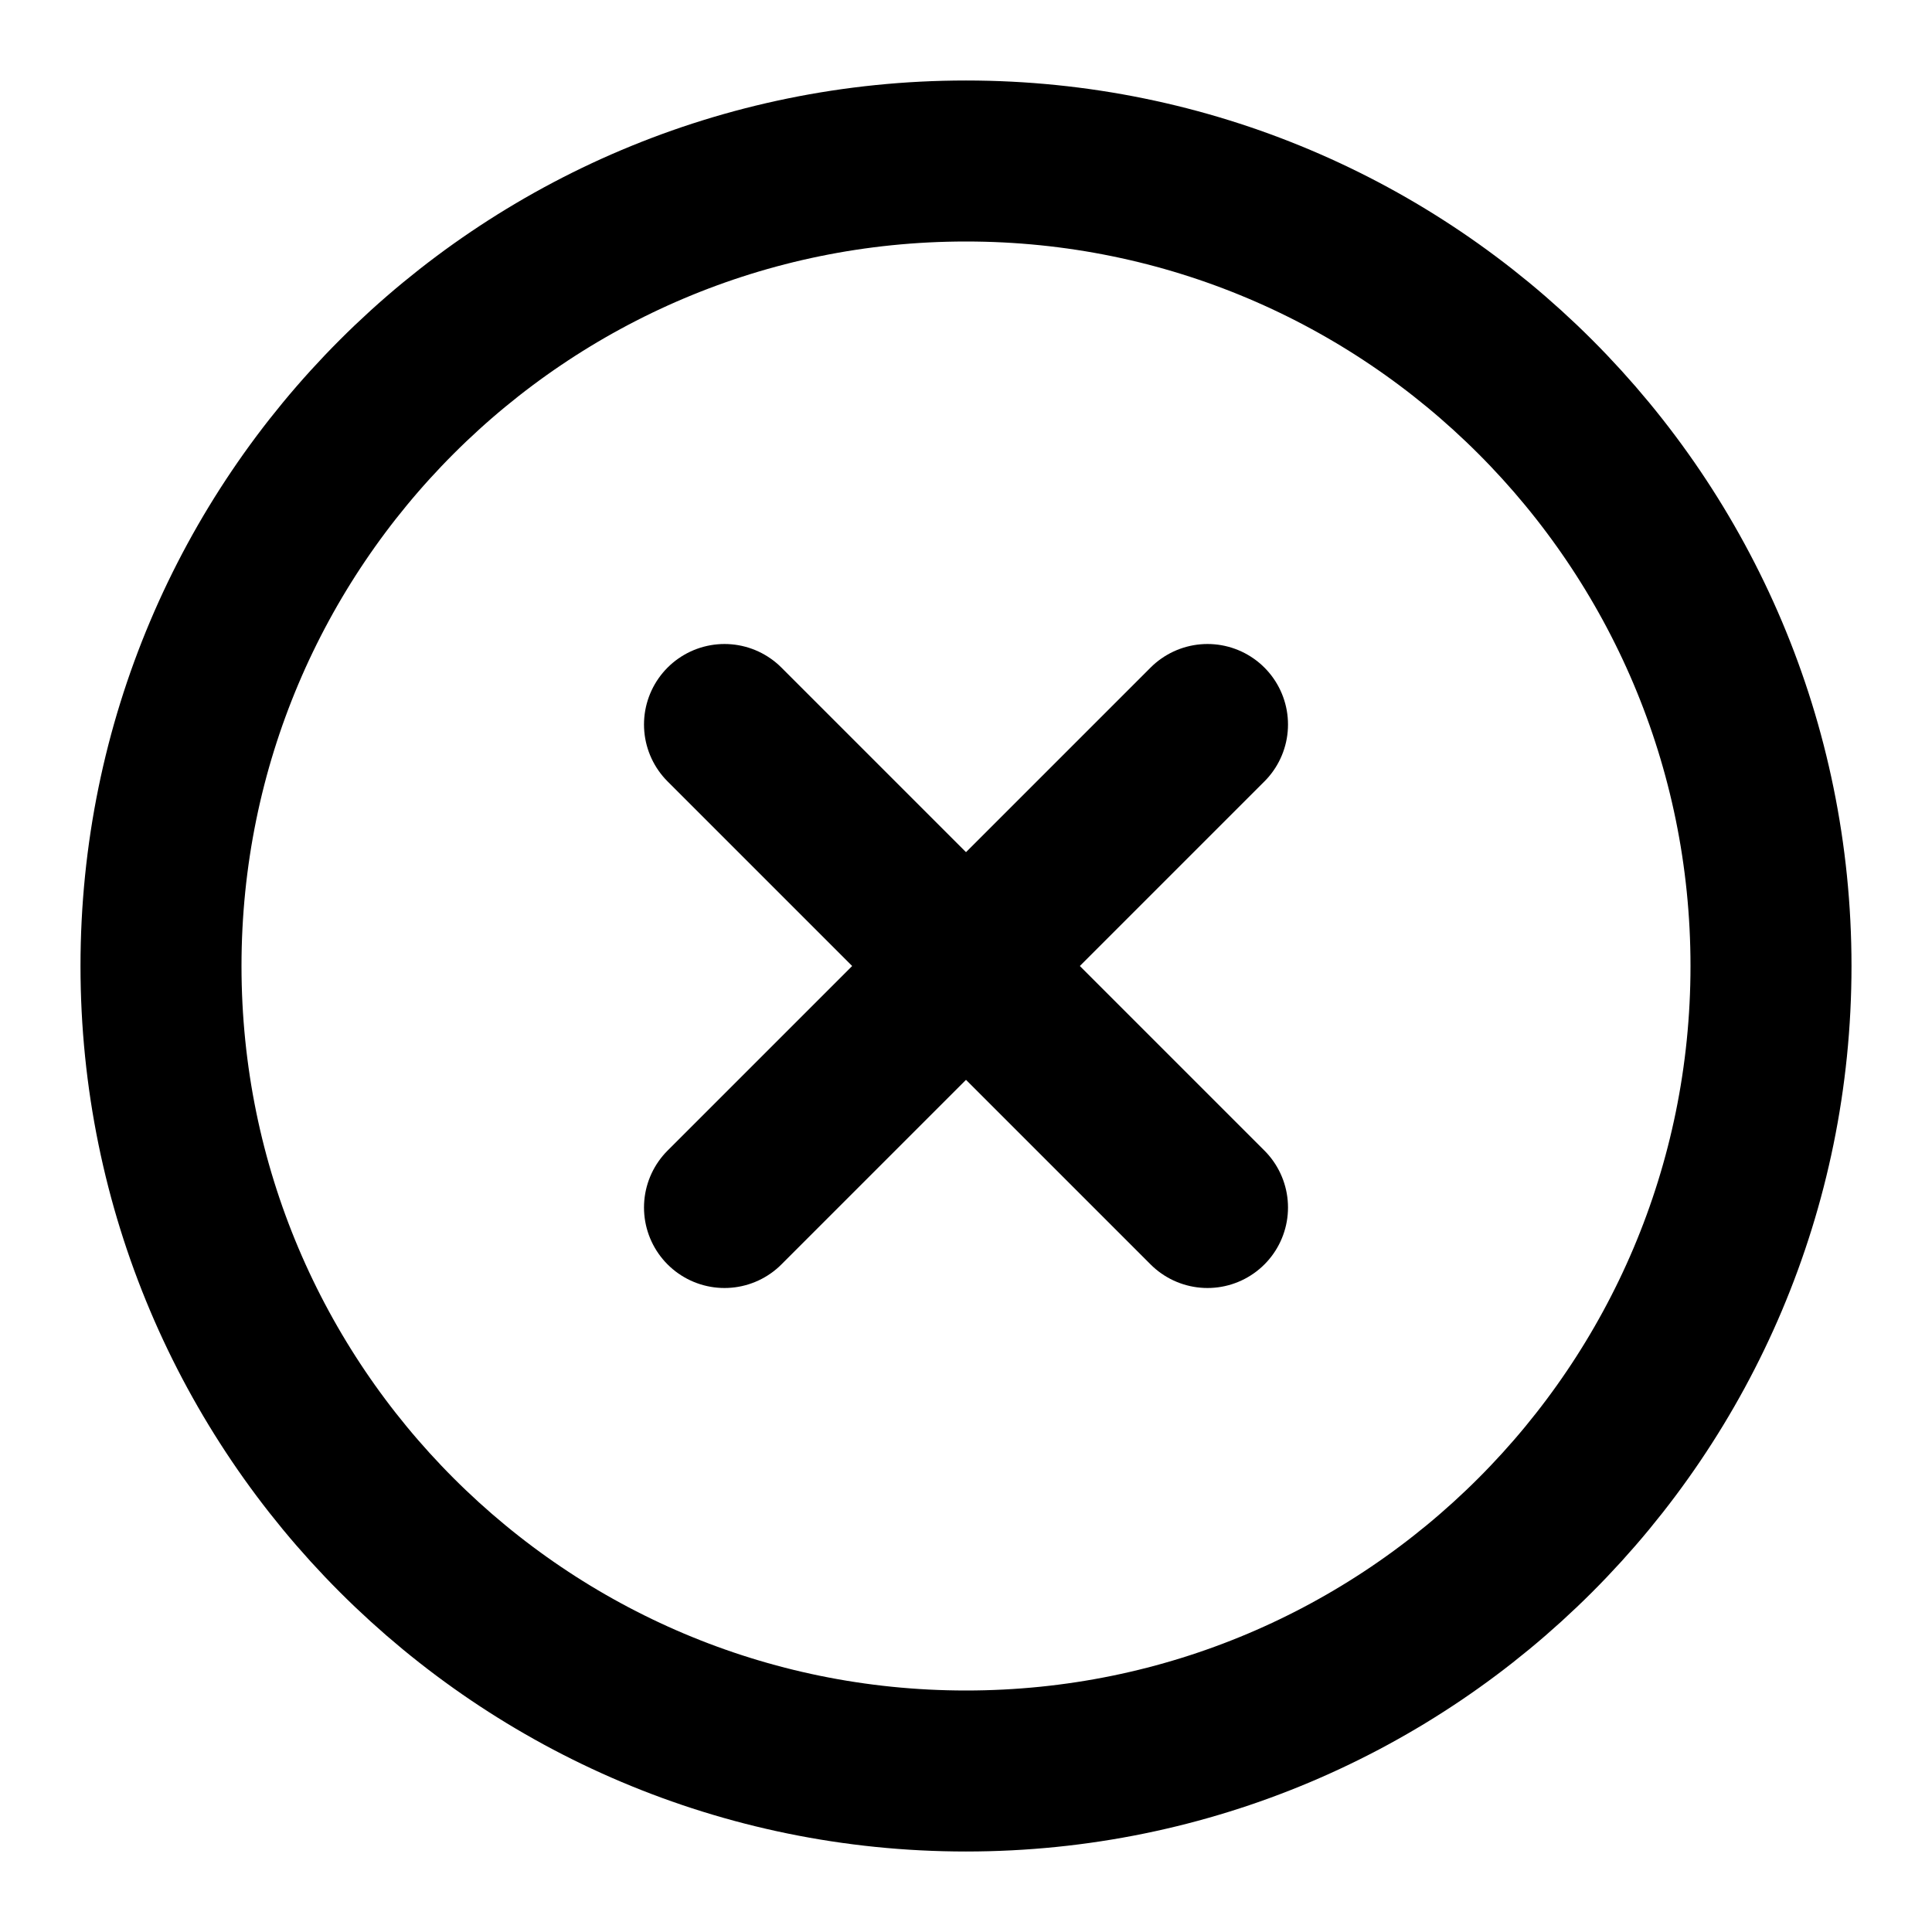
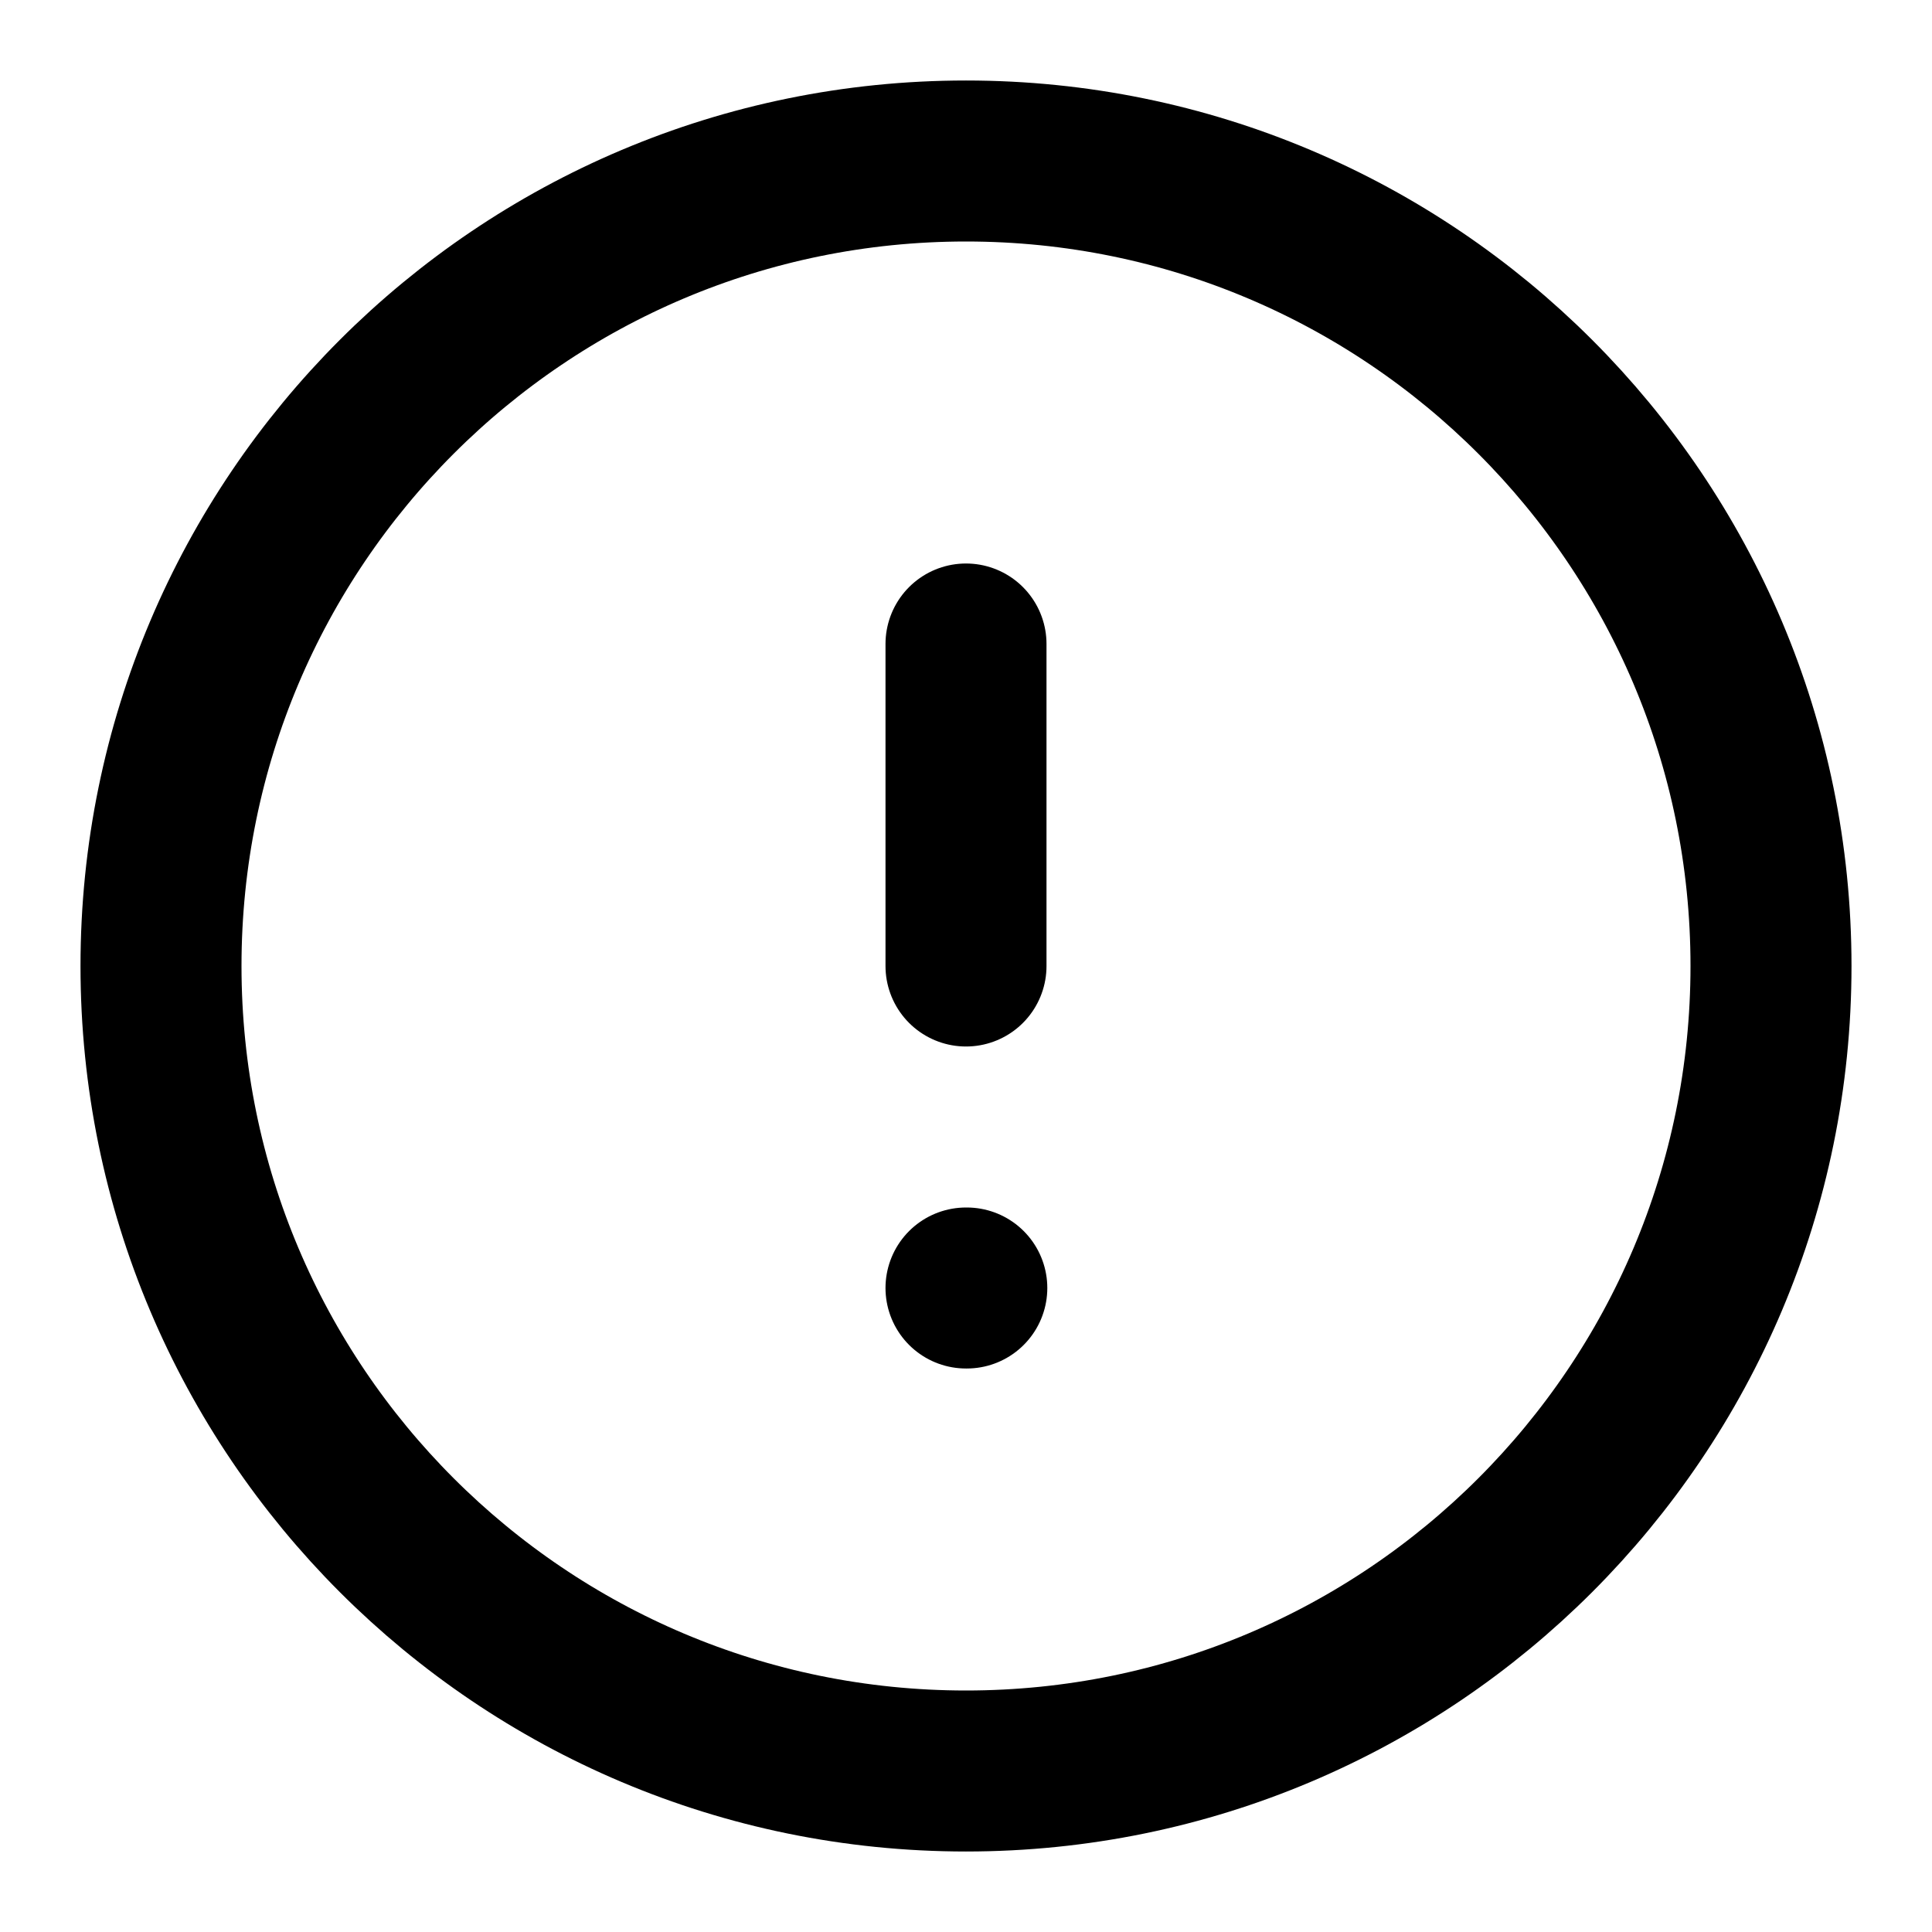
- <svg xmlns="http://www.w3.org/2000/svg" class="lucide lucide-circle-x" width="24" height="24" viewBox="0 0 24 24" fill="none" stroke="currentColor" stroke-width="2" stroke-linecap="round" stroke-linejoin="round">
+ <svg xmlns="http://www.w3.org/2000/svg" class="lucide lucide-circle-alert" width="24" height="24" viewBox="0 0 24 24" fill="none" stroke="currentColor" stroke-width="2" stroke-linecap="round" stroke-linejoin="round">
  <circle cx="12" cy="12" r="10" />
-   <path d="m15 9-6 6" />
-   <path d="m9 9 6 6" />
+   <line x1="12" x2="12" y1="8" y2="12" />
+   <line x1="12" x2="12.01" y1="16" y2="16" />
</svg>
